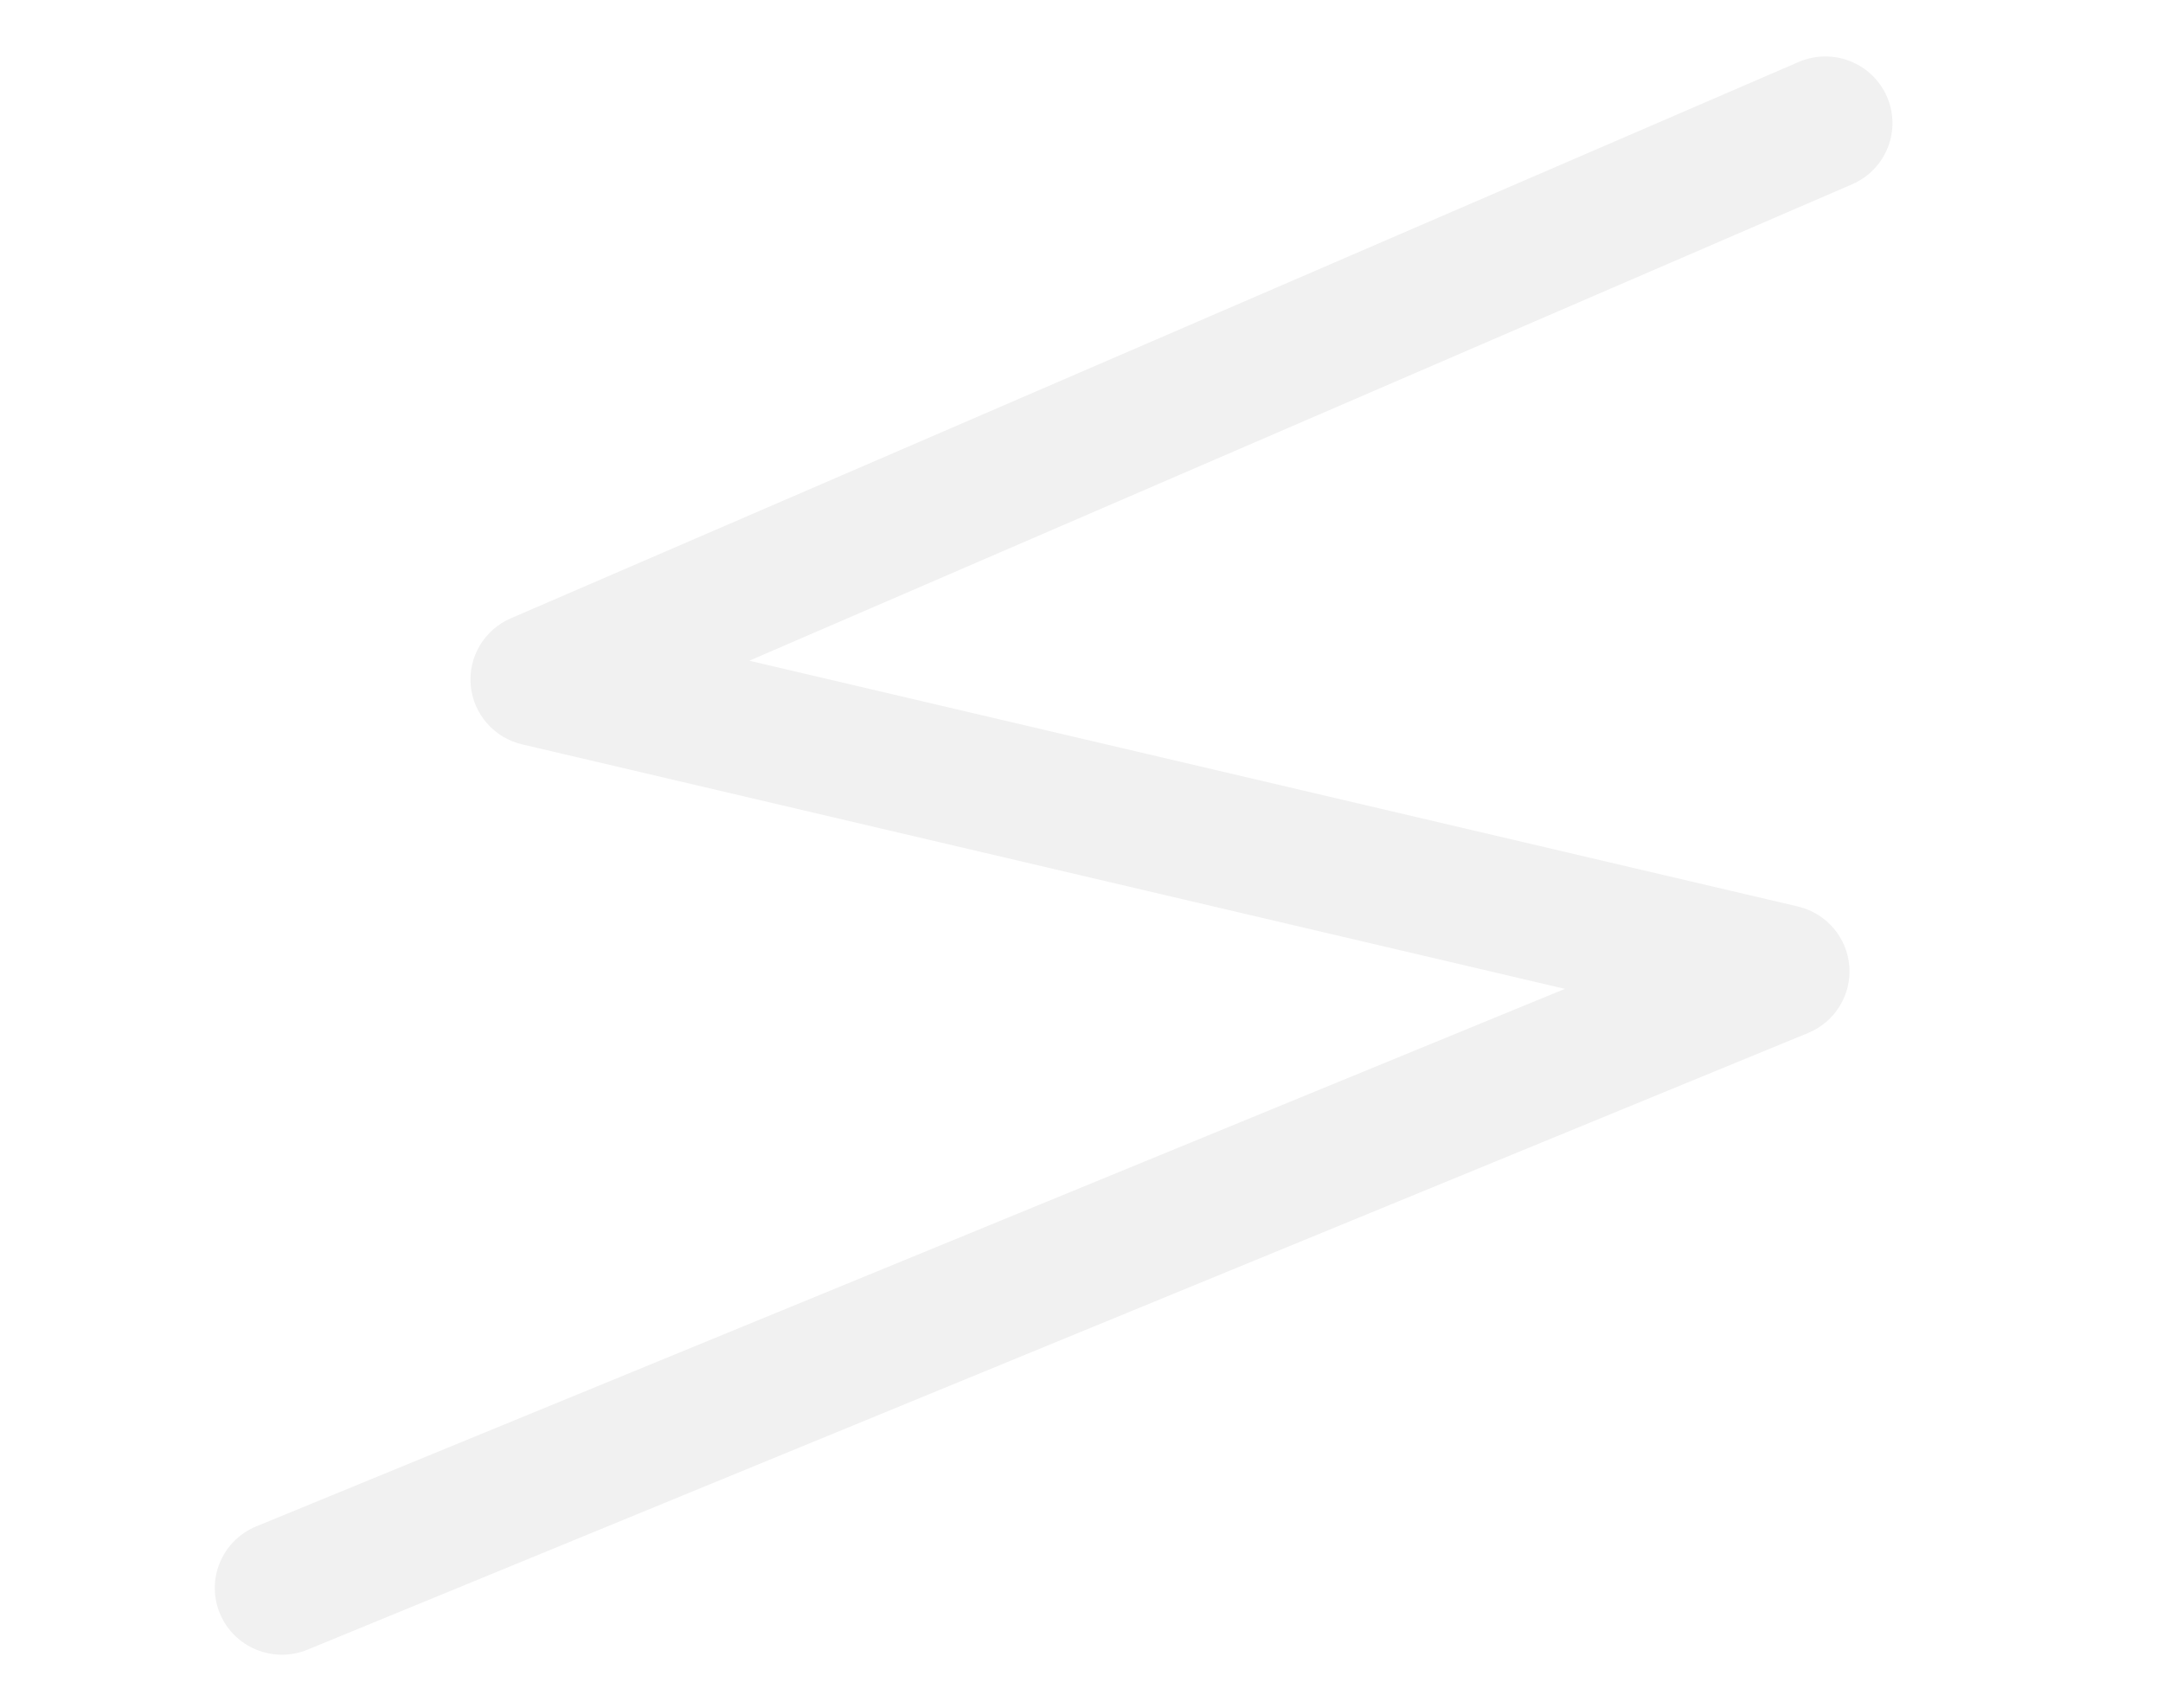
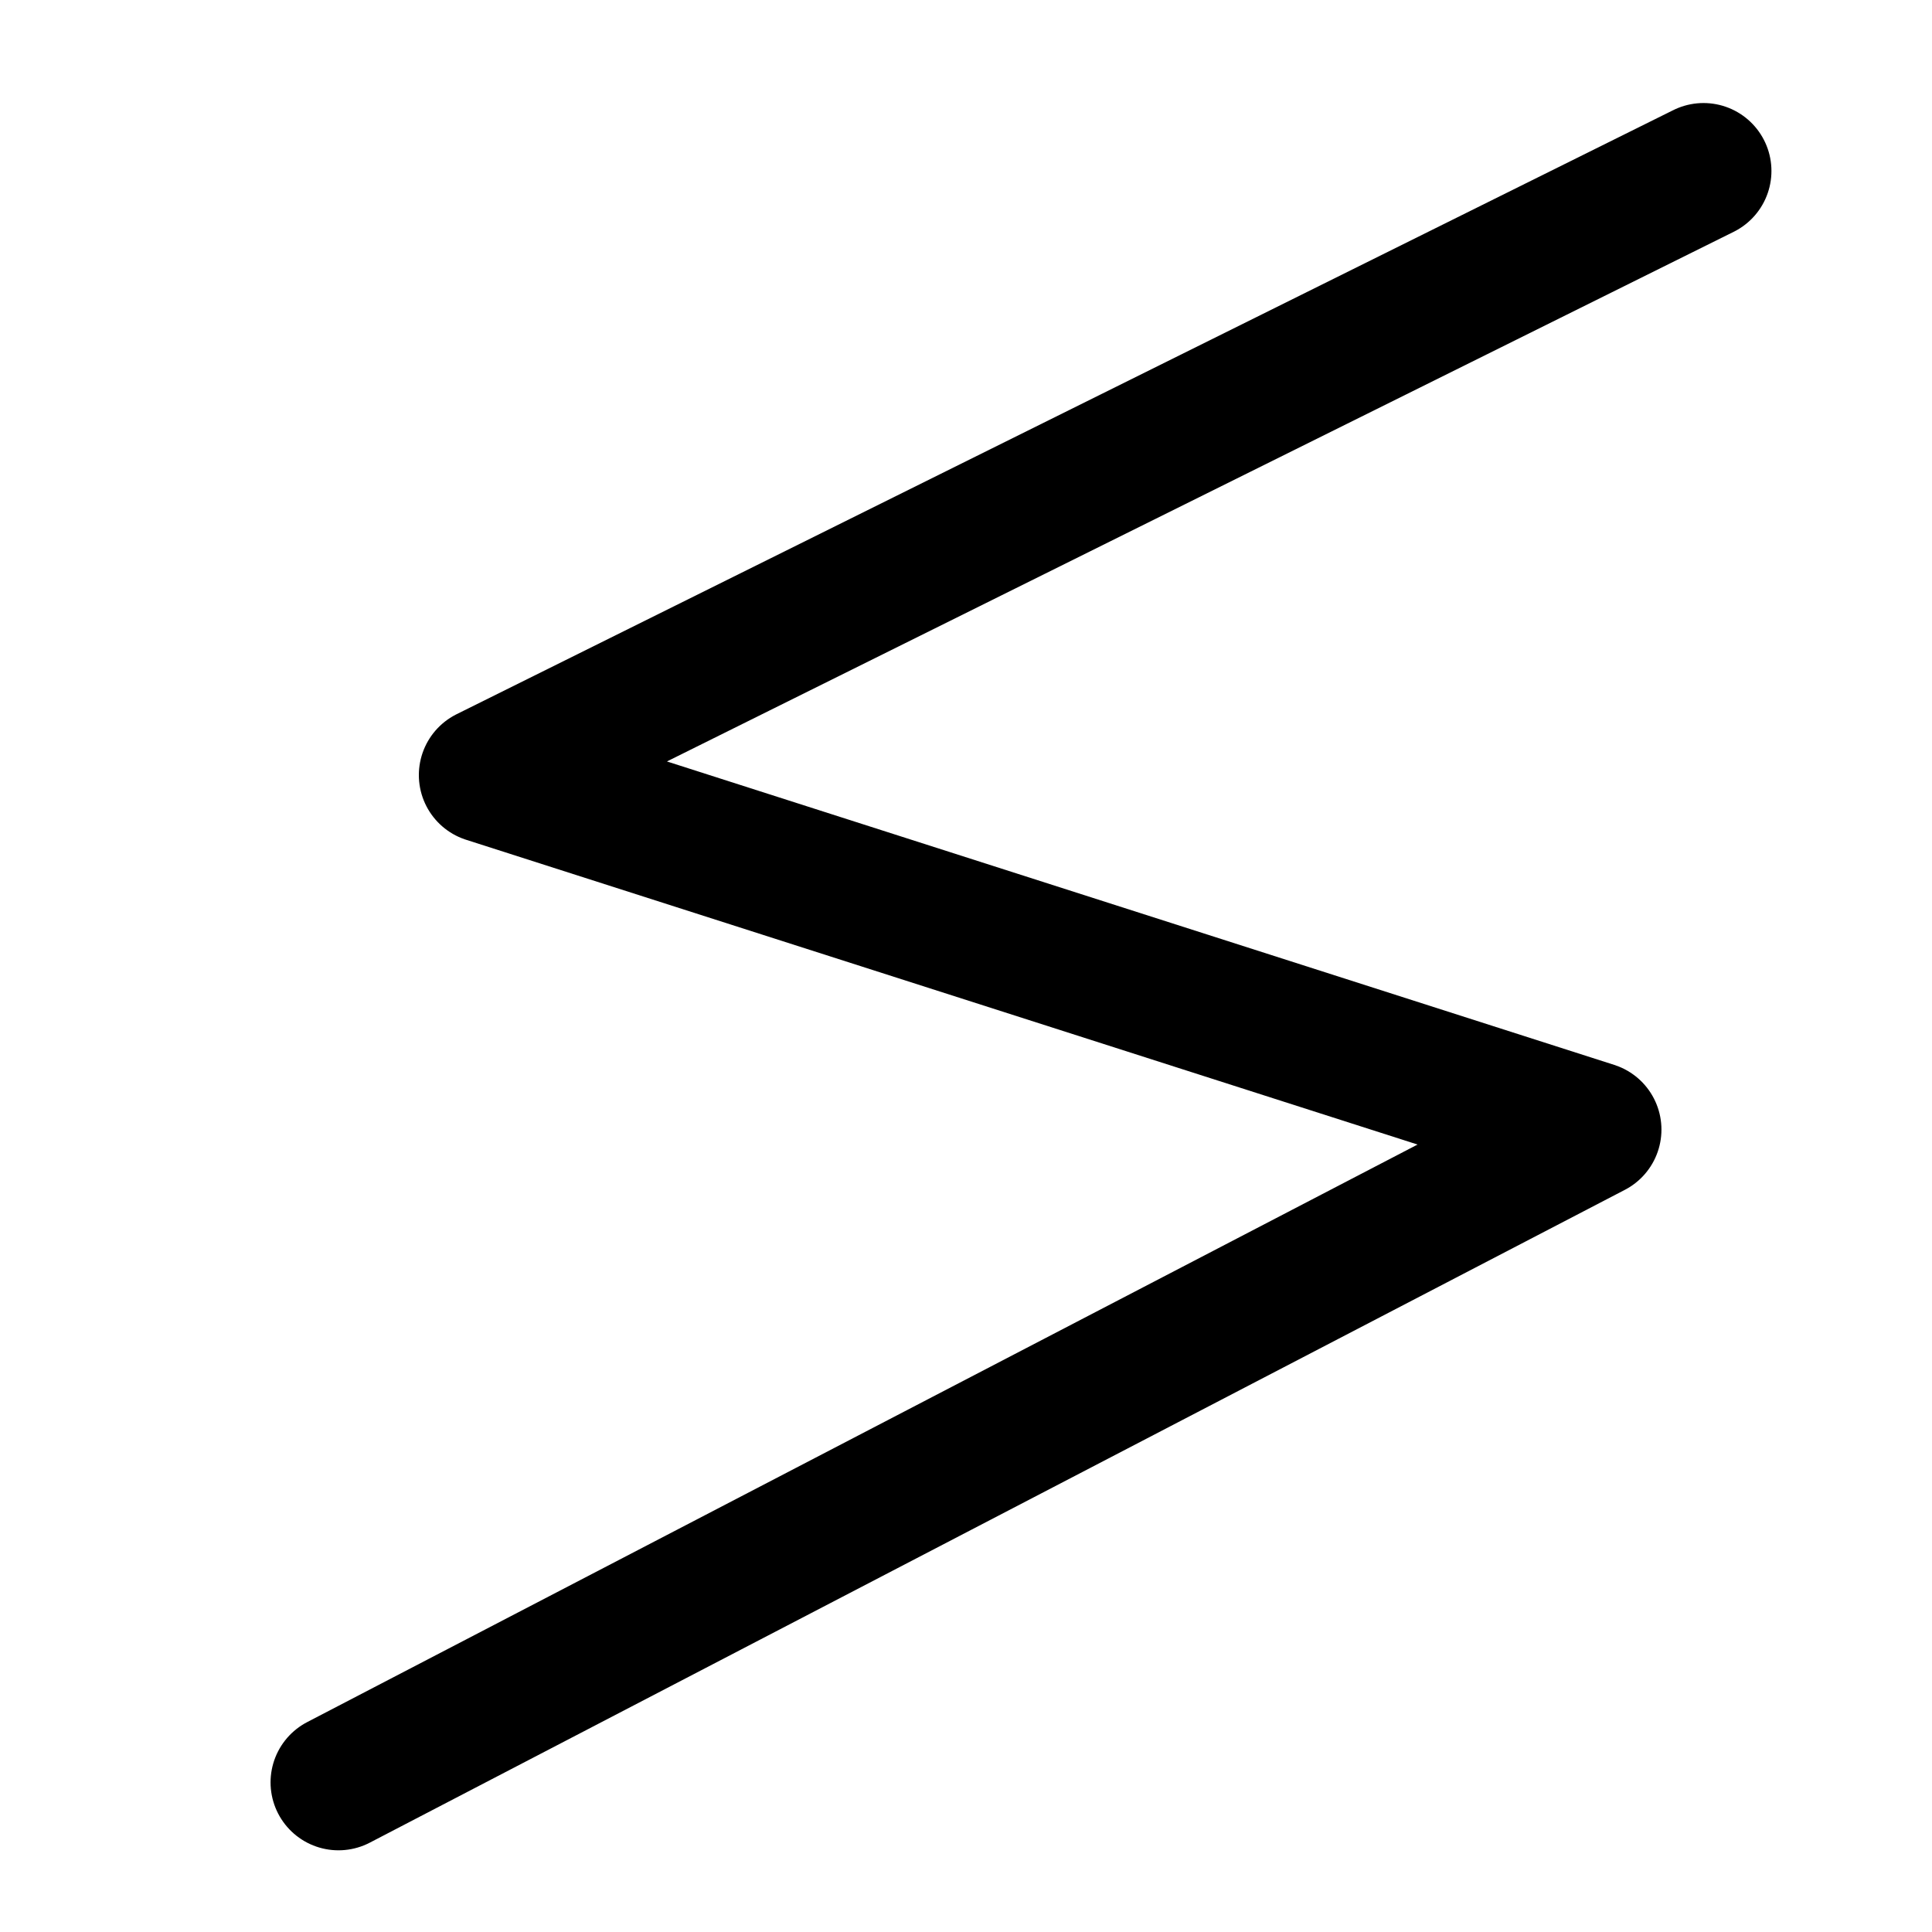
- <svg xmlns="http://www.w3.org/2000/svg" width="19" height="15" viewBox="0 0 21 20" fill="none" version="1.1" id="svg2">
-   <defs id="defs2" />
-   <path style="color:#000000;fill:#f1f1f1;stroke-width:0.696;stroke-linecap:round;stroke-linejoin:round;stroke-dasharray:none" d="M 18.899,0.726 3.817,7.241 A 0.786,0.781 0 0 0 3.95,8.718 L 16.162,11.581 0.835,17.876 a 0.786,0.781 0 0 0 -0.426,1.021 0.786,0.781 0 0 0 1.026,0.423 L 19.012,12.097 A 0.786,0.781 0 0 0 18.893,10.617 L 6.609,7.738 19.526,2.158 A 0.786,0.781 0 0 0 19.933,1.131 0.786,0.781 0 0 0 18.899,0.726 Z" id="path3" />
+ <svg xmlns="http://www.w3.org/2000/svg" width="100%" height="100%" viewBox="0 0 1024 1024" version="1.1" xml:space="preserve" style="fill-rule:evenodd;clip-rule:evenodd;stroke-linecap:round;stroke-linejoin:round;stroke-miterlimit:1.4;">
+   <g transform="matrix(1,0,0,1,-10267,-2527)">
+     <g id="icon-line-measurement" transform="matrix(1,0,0,1,10267,2527)">
+       <rect x="0" y="0" width="1024" height="1024" style="fill:none;" />
+       <g transform="matrix(1,0,0,1,-10267,-2527)">
+         <path d="M11169.9,2617.61L10525,2937.8L11111.6,3125.7L10446.4,3471.7" style="fill:none;stroke:black;stroke-width:72px;" />
+       </g>
+     </g>
+   </g>
</svg>
